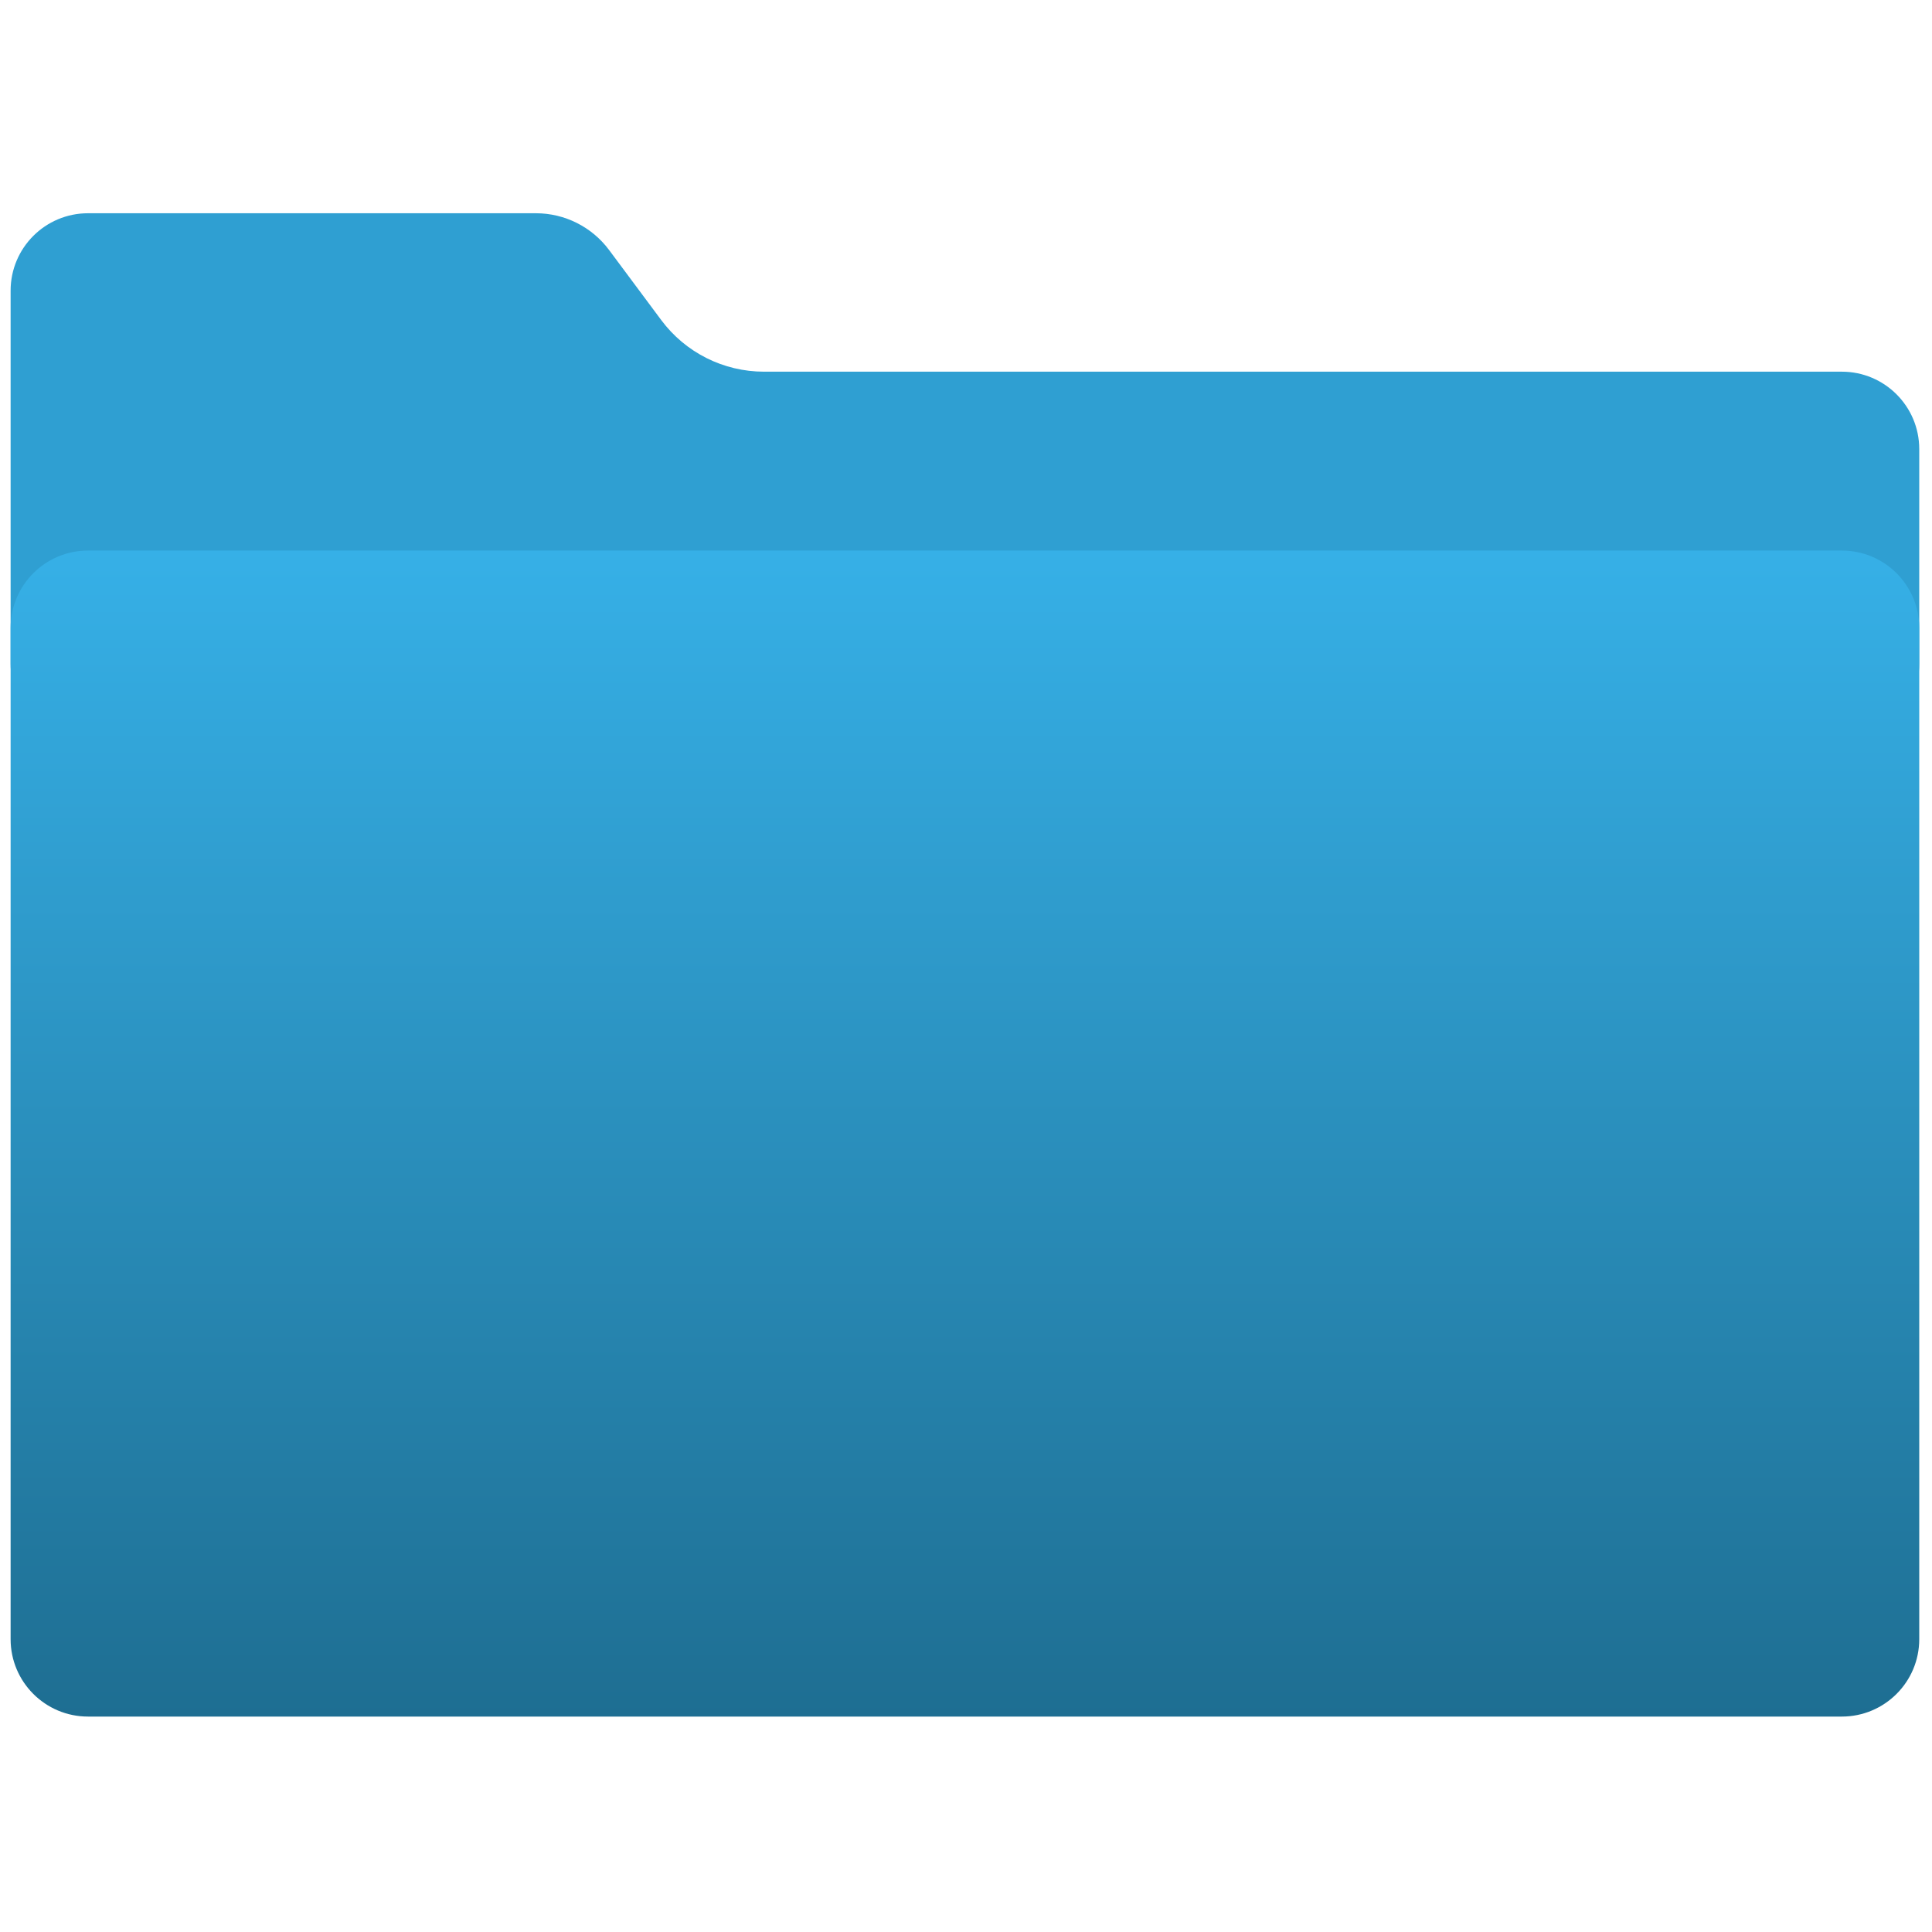
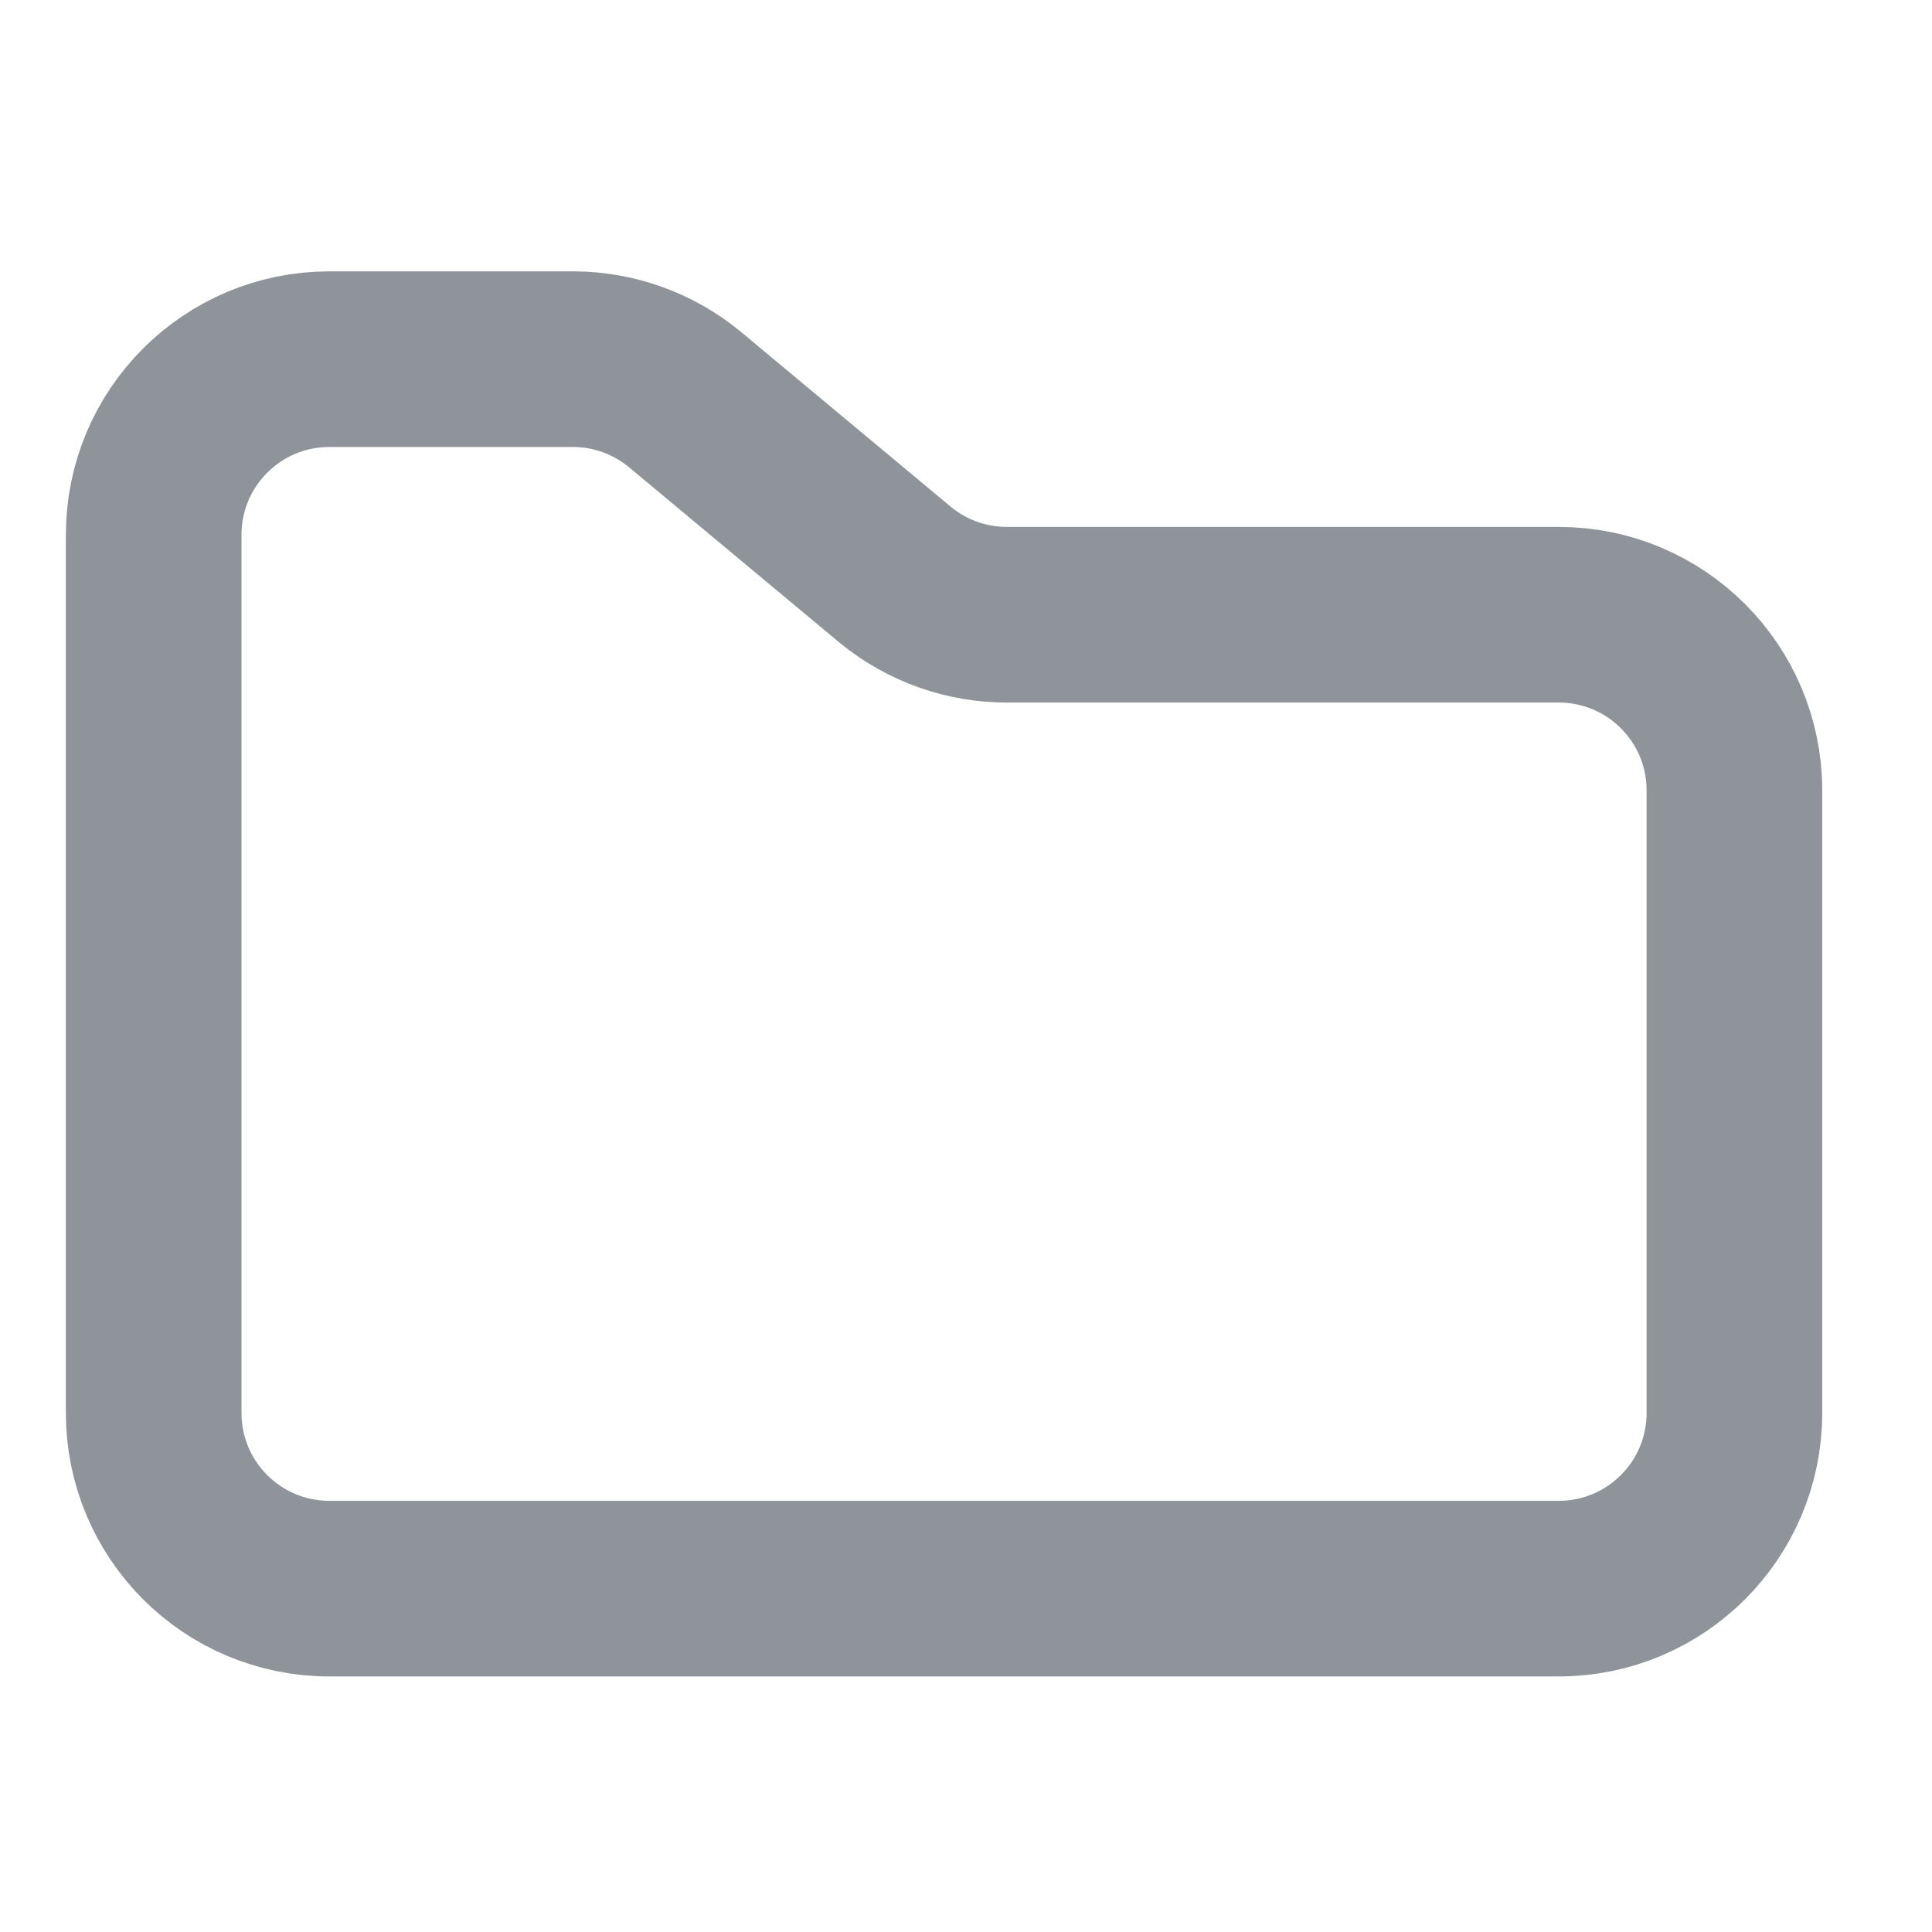
- <svg xmlns="http://www.w3.org/2000/svg" width="16" height="16" viewBox="0 0 256 256" xml:space="preserve">
-   <g style="stroke:none;stroke-width:0;stroke-dasharray:none;stroke-linecap:butt;stroke-linejoin:miter;stroke-miterlimit:10;fill:none;fill-rule:nonzero;opacity:1" transform="matrix(2.81 0 0 2.81 1.407 1.407)">
-     <path d="M3.649 34.444h82.703a3.65 3.65 0 0 0 3.649-3.649v-10.12a3.65 3.65 0 0 0-3.649-3.649H35.525a6.041 6.041 0 0 1-4.846-2.435l-2.457-3.301a4.304 4.304 0 0 0-3.454-1.735H3.649A3.65 3.65 0 0 0 0 13.205v17.591a3.65 3.65 0 0 0 3.649 3.648z" style="stroke:none;stroke-width:1;stroke-dasharray:none;stroke-linecap:butt;stroke-linejoin:miter;stroke-miterlimit:10;fill:#2f9fd2;fill-rule:nonzero;opacity:1" />
-     <linearGradient id="a" gradientUnits="userSpaceOnUse" x1="45" y1="80.444" x2="45" y2="25.462">
-       <stop offset="0%" style="stop-color:#1e6e92;stop-opacity:1" />
-       <stop offset="100%" style="stop-color:#36b0e7;stop-opacity:1" />
-     </linearGradient>
-     <path d="M86.351 80.444H3.649A3.65 3.65 0 0 1 0 76.795V29.11a3.65 3.65 0 0 1 3.649-3.649h82.703a3.65 3.65 0 0 1 3.649 3.649v47.685a3.65 3.65 0 0 1-3.65 3.649z" style="stroke:none;stroke-width:1;stroke-dasharray:none;stroke-linecap:butt;stroke-linejoin:miter;stroke-miterlimit:10;fill:url(#a);fill-rule:nonzero;opacity:1" />
-   </g>
+ <svg xmlns="http://www.w3.org/2000/svg" width="16" height="16" fill="none" viewBox="0 0 22 18">
+   <path stroke="#8f949b" stroke-width="2" d="M6.53,2.09H3.75a2,2,0,0,0-2,2v10a2,2,0,0,0,2,2h14a2,2,0,0,0,2-2V7a2,2,0,0,0-2-2H11.47a2,2,0,0,1-1.27-.45l-2.4-2A2,2,0,0,0,6.53,2.09Z" />
</svg>
